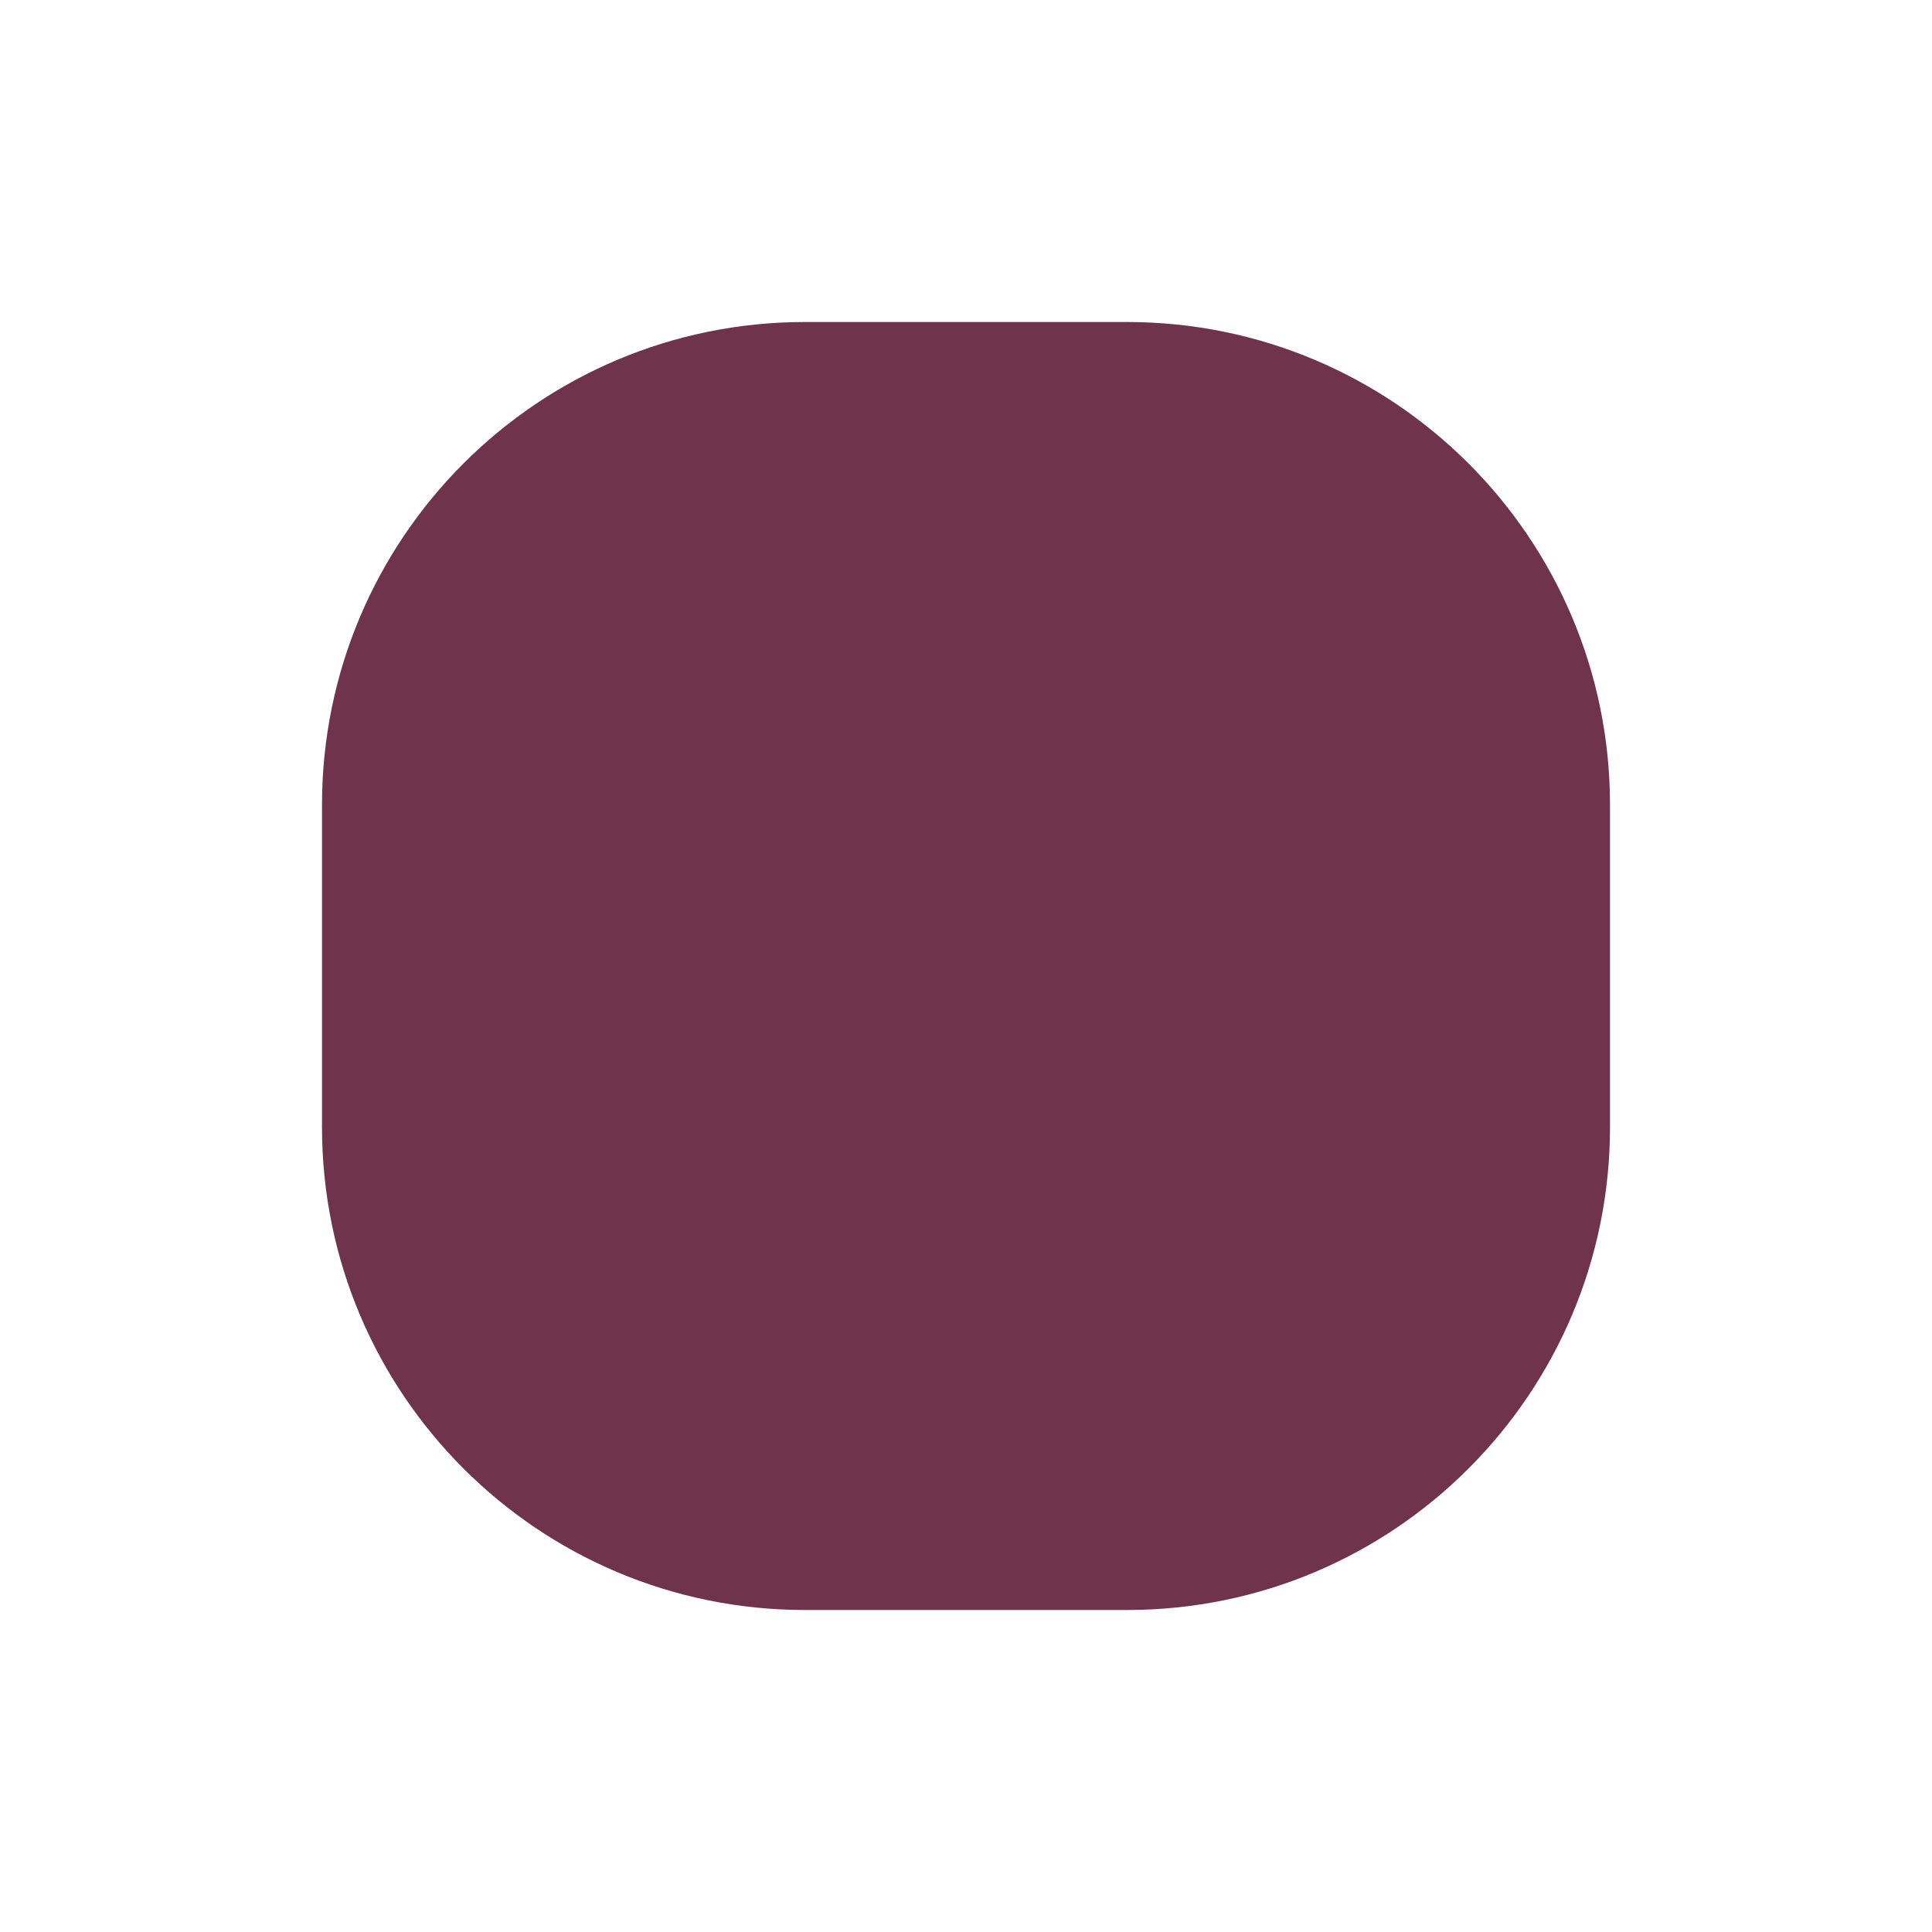
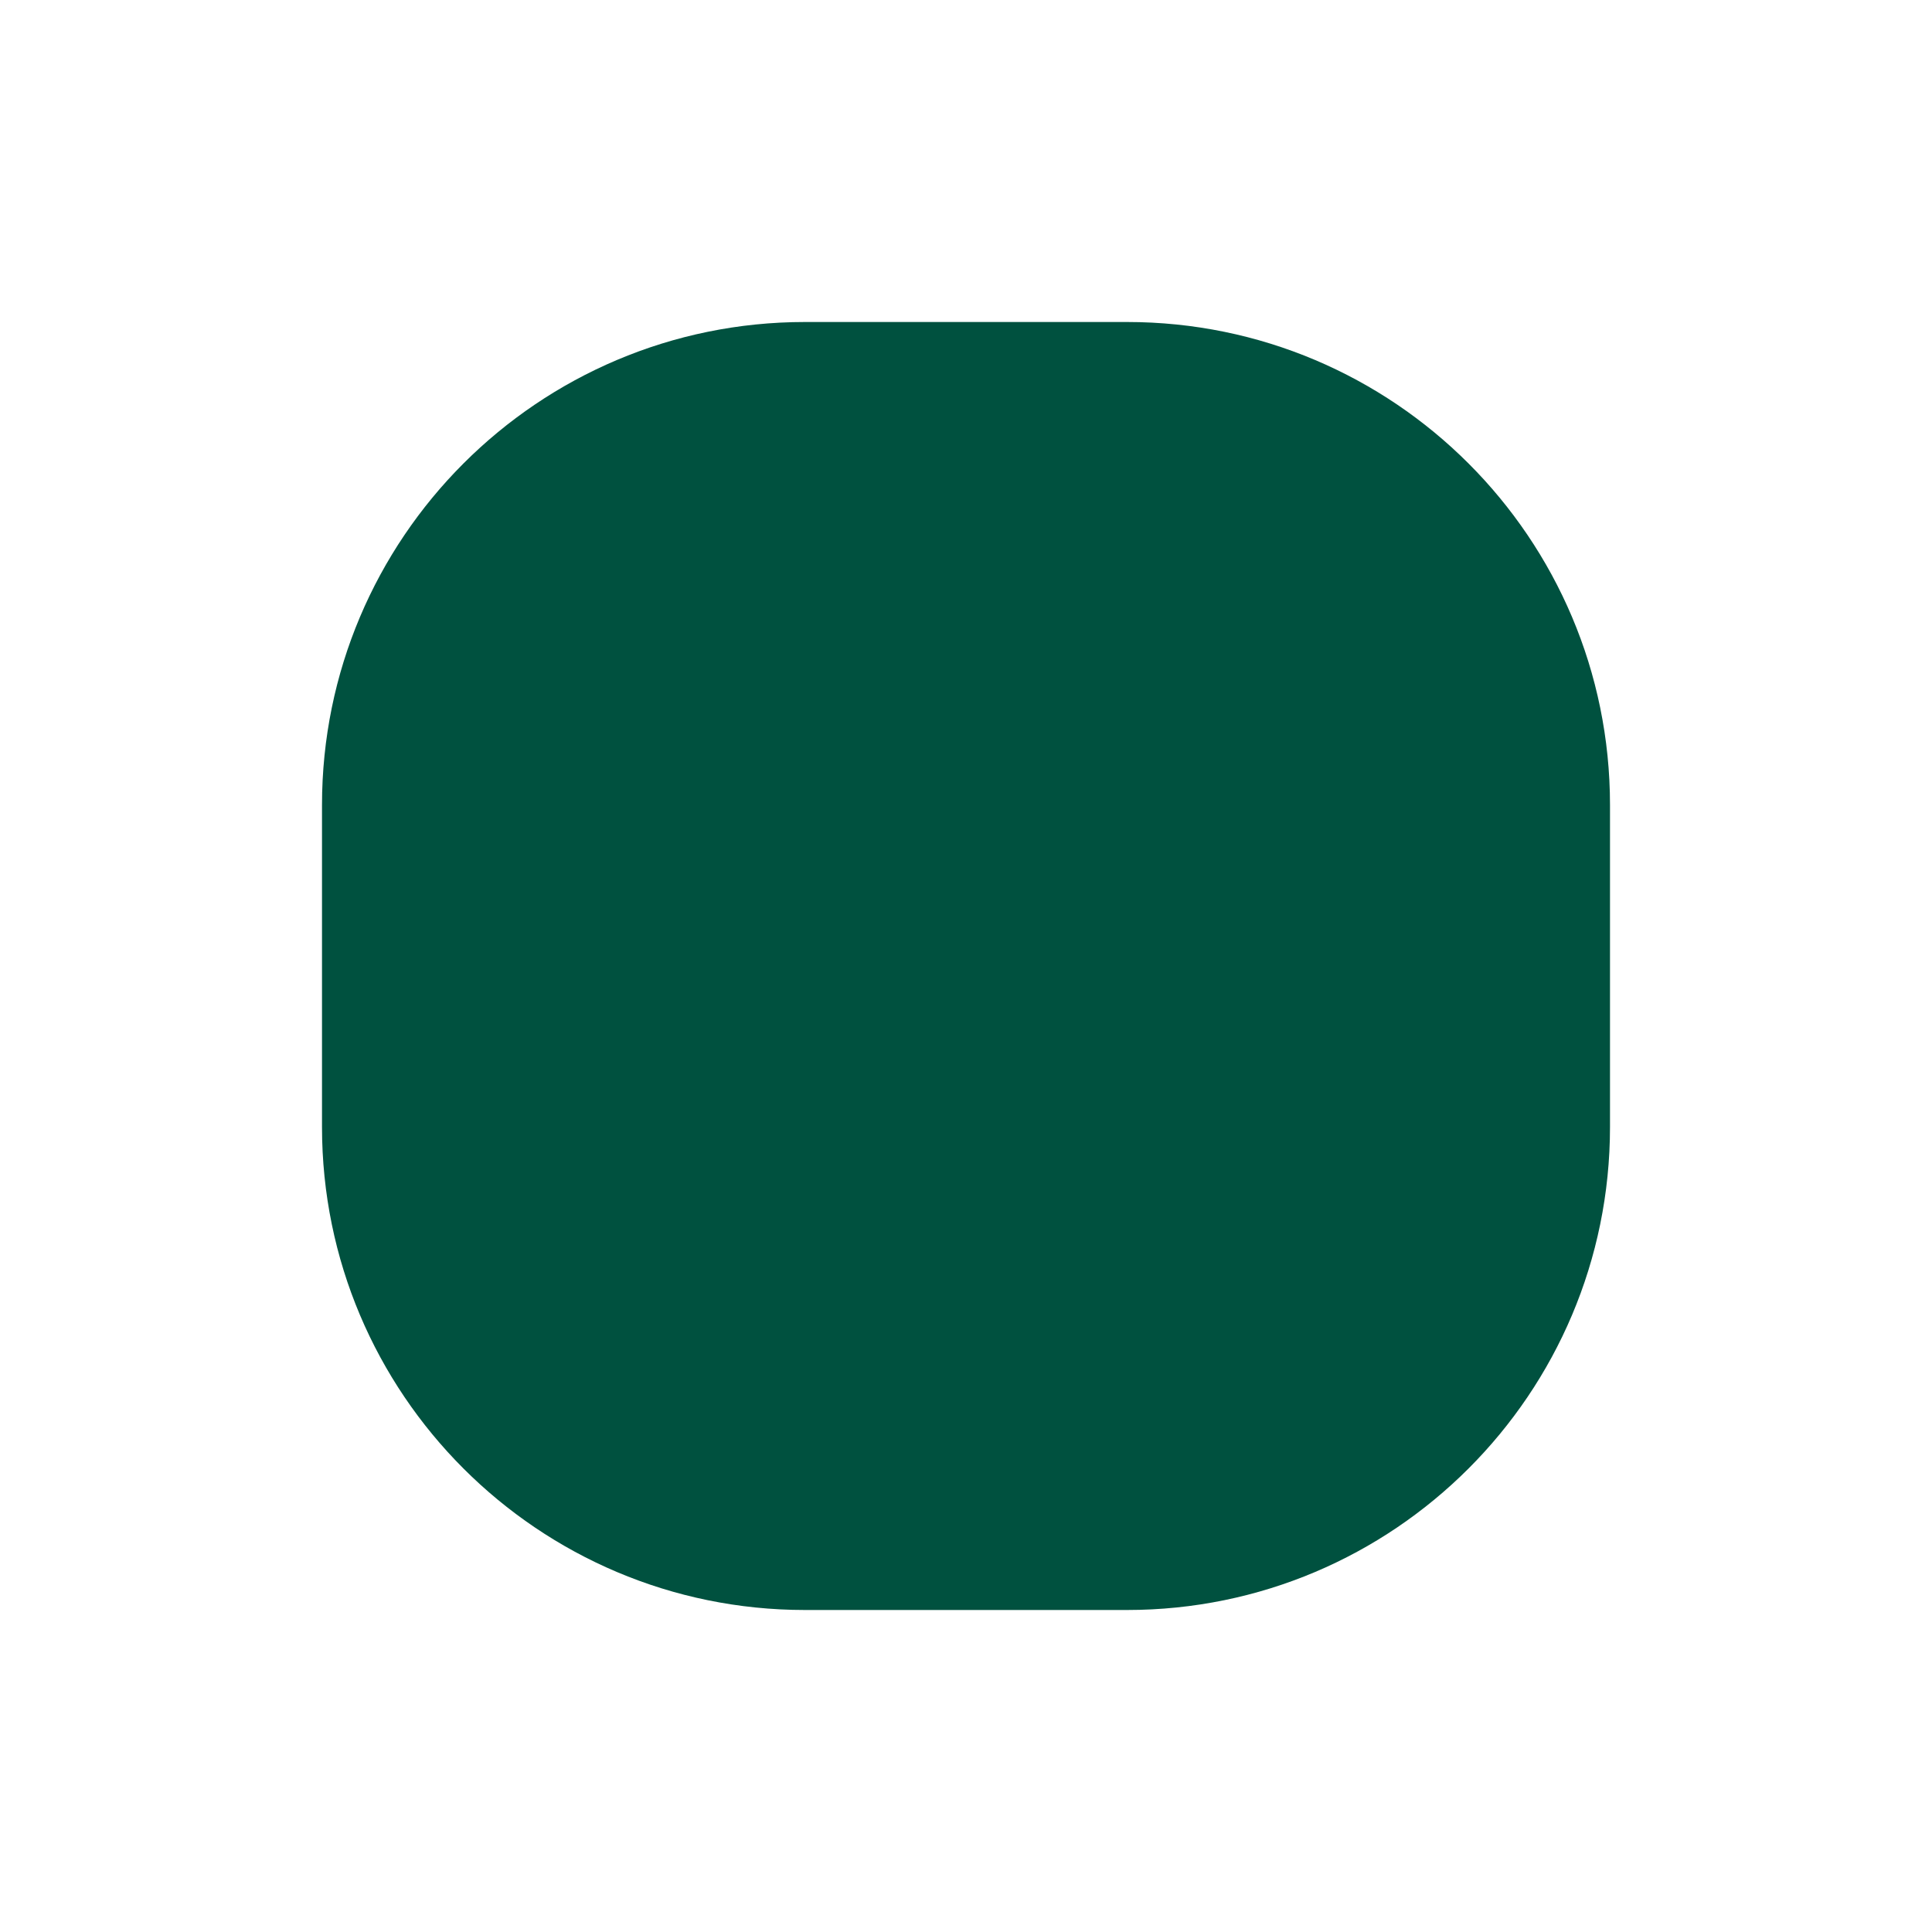
<svg xmlns="http://www.w3.org/2000/svg" width="30" height="30" version="1.1" id="svg6" viewBox="0 0 60 60">
  <defs id="defs10">
    </defs>
-   <path id="svg_1" width="40" height="40" x="10" y="10" fill="#015ad7" stroke="#000000" stroke-width="0" rx="0" d="m 25,10 h 10 a 15,15 45 0 1 15,15 v 10 a 15,15 135 0 1 -15,15 h -10 a 15,15 45 0 1 -15,-15 v -10 a 15,15 135 0 1 15,-15 z" style="fill:#6f334c;fill-opacity:1" />
+   <path id="svg_1" width="40" height="40" x="10" y="10" fill="#015ad7" stroke="#000000" stroke-width="0" rx="0" d="m 25,10 h 10 a 15,15 45 0 1 15,15 v 10 a 15,15 135 0 1 -15,15 h -10 a 15,15 45 0 1 -15,-15 v -10 a 15,15 135 0 1 15,-15 z" style="fill:#00513f;fill-opacity:1" />
</svg>
